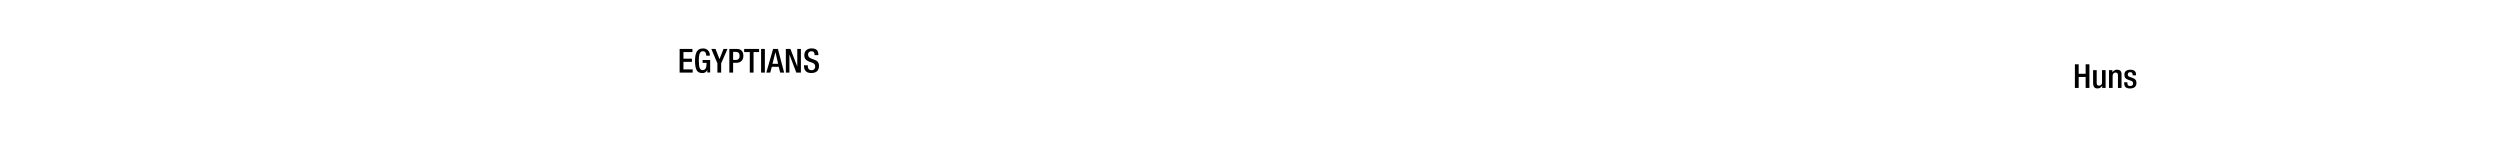
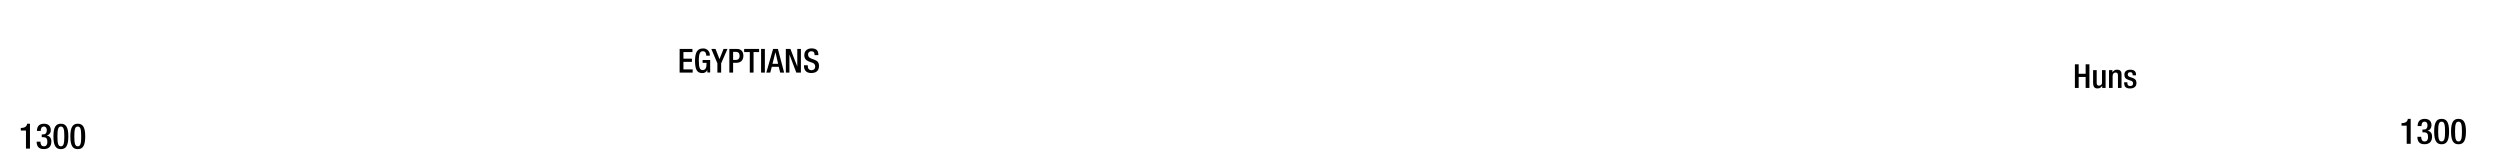
- <svg xmlns="http://www.w3.org/2000/svg" id="Text" viewBox="0 0 1847.91 112">
-   <g id="Huns">
-     <path d="M1533.69,47.53h2.79v7h5.15v-7h2.79V65h-2.79V56.89h-5.15V65h-2.79Z" />
-     <path d="M1553.88,63.48h-.08a3.77,3.77,0,0,1-3.38,1.89c-2,0-3.28-.91-3.28-4.31V51.84h2.65V61.3c0,1.47.63,2,1.78,2a2.05,2.05,0,0,0,2.16-2.2V51.84h2.65V65h-2.5Z" />
-     <path d="M1558.92,51.84h2.5v1.55h.08a3.77,3.77,0,0,1,3.38-1.89c2,0,3.28.91,3.28,3.58V65h-2.64V56c0-1.77-.47-2.38-1.84-2.38-1.08,0-2.11.81-2.11,2.57V65h-2.65Z" />
-     <path d="M1576.39,55.69v-.34c0-1.06-.37-2-1.74-2-1.05,0-1.88.47-1.88,1.72,0,1,.46,1.45,1.86,1.94l1.69.58c2,.67,2.87,1.72,2.87,3.8,0,2.82-2.09,4-4.73,4-3.34,0-4.34-1.54-4.34-4.09v-.49h2.35v.42c0,1.54.52,2.35,2.06,2.35s2.16-.74,2.16-1.94a1.9,1.9,0,0,0-1.45-1.93l-2.16-.76c-2-.67-2.81-1.69-2.81-3.8,0-2.48,1.76-3.63,4.5-3.63,3.36,0,4.12,2,4.12,3.6v.59Z" />
+ <svg xmlns="http://www.w3.org/2000/svg" viewBox="0 0 1847.91 112">
+   <g id="Text">
+     <g id="Huns">
+       <path d="M1533.69,47.53h2.79v7h5.15v-7h2.79V65h-2.79V56.89h-5.15V65h-2.79Z" />
+       <path d="M1553.88,63.48h-.08a3.77,3.77,0,0,1-3.38,1.89c-2,0-3.28-.91-3.28-4.31V51.84h2.65V61.3c0,1.47.63,2,1.78,2a2.05,2.05,0,0,0,2.16-2.2V51.84h2.65V65h-2.5Z" />
+       <path d="M1558.92,51.84h2.5v1.55h.08a3.77,3.77,0,0,1,3.38-1.89c2,0,3.28.91,3.28,3.58V65h-2.64V56c0-1.77-.47-2.38-1.84-2.38-1.08,0-2.11.81-2.11,2.57V65h-2.65Z" />
+       <path d="M1576.39,55.69v-.34c0-1.06-.37-2-1.74-2-1.05,0-1.88.47-1.88,1.72,0,1,.46,1.45,1.86,1.94l1.69.58c2,.67,2.87,1.72,2.87,3.8,0,2.82-2.09,4-4.73,4-3.34,0-4.34-1.54-4.34-4.09v-.49h2.35v.42c0,1.54.52,2.35,2.06,2.35s2.16-.74,2.16-1.94a1.9,1.9,0,0,0-1.45-1.93l-2.16-.76c-2-.67-2.81-1.69-2.81-3.8,0-2.48,1.76-3.63,4.5-3.63,3.36,0,4.12,2,4.12,3.6v.59Z" />
+     </g>
+     <g id="Egytians">
+       <path d="M502.37,36.16h9.46v2.35h-6.66v4.86h6.27v2.35h-6.27v5.59H512v2.35h-9.66Z" />
+       <path d="M522.81,51.62h0A3.62,3.62,0,0,1,518.94,54c-3.83,0-5.2-2.84-5.2-9.09s1.77-9.09,5.81-9.09a4.76,4.76,0,0,1,5.12,5v.32H522v-.42c0-1.3-.54-2.84-2.45-2.84s-3,1.32-3,6.91.93,7,2.81,7c2.14,0,2.92-1.51,2.92-5.34h-2.94v-2.1h5.59v9.21h-2.11Z" />
+       <path d="M530.28,46.82l-4.51-10.66h3.11l2.94,7.55,3-7.55h2.91l-4.68,10.66v6.84h-2.79Z" />
+       <path d="M539.1,36.16h5.54c3.36,0,4.83,2.11,4.83,5.1,0,3.14-1.87,5.17-5.13,5.17h-2.45v7.23H539.1Zm2.79,8.16h2c1.49,0,2.79-.78,2.79-3,0-1.89-.76-3-3-3h-1.79Z" />
+       <path d="M554.22,38.51h-4.17V36.16H561.1v2.35H557V53.66h-2.79Z" />
+       <path d="M562.57,36.16h2.79v17.5h-2.79Z" />
+       <path d="M571.44,36.16H575l4.6,17.5h-2.91l-1.08-4.29h-5.12l-1.13,4.29h-2.92Zm3.72,11-2-8.63h0L571,47.14Z" />
+       <path d="M580.85,36.16h3.4l5.08,13h0v-13H592v17.5h-3.4l-5.08-13.38h0V53.66h-2.64Z" />
+       <path d="M597.07,48.24v.44q0,3.21,2.86,3.21a2.51,2.51,0,0,0,2.65-2.54c0-1.84-.93-2.65-2.5-3.12l-1.91-.66c-2.55-1-3.65-2.3-3.65-4.8,0-3.19,2.18-5,5.44-5,4.48,0,4.95,2.79,4.95,4.61v.39h-2.8v-.37c0-1.59-.68-2.52-2.45-2.52a2.23,2.23,0,0,0-2.35,2.52c0,1.5.76,2.26,2.62,3l1.89.68c2.48.88,3.55,2.21,3.55,4.63,0,3.73-2.25,5.27-5.78,5.27-4.34,0-5.32-2.89-5.32-5.34v-.42Z" />
+     </g>
  </g>
-   <g id="Egytians">
-     <path d="M502.37,36.16h9.46v2.35h-6.66v4.86h6.27v2.35h-6.27v5.59H512v2.35h-9.66Z" />
-     <path d="M522.81,51.62h0A3.62,3.62,0,0,1,518.94,54c-3.83,0-5.2-2.84-5.2-9.09s1.77-9.09,5.81-9.09a4.76,4.76,0,0,1,5.12,5v.32H522v-.42c0-1.3-.54-2.84-2.45-2.84s-3,1.32-3,6.91.93,7,2.81,7c2.14,0,2.92-1.51,2.92-5.34h-2.94v-2.1h5.59v9.21h-2.11Z" />
-     <path d="M530.28,46.82l-4.51-10.66h3.11l2.94,7.55,3-7.55h2.91l-4.68,10.66v6.84h-2.79Z" />
-     <path d="M539.1,36.16h5.54c3.36,0,4.83,2.11,4.83,5.1,0,3.14-1.87,5.17-5.13,5.17h-2.45v7.23H539.1Zm2.79,8.16h2c1.49,0,2.79-.78,2.79-3,0-1.89-.76-3-3-3h-1.79Z" />
-     <path d="M554.22,38.51h-4.17V36.16H561.1v2.35H557V53.66h-2.79Z" />
-     <path d="M562.57,36.16h2.79v17.5h-2.79Z" />
-     <path d="M571.44,36.16H575l4.6,17.5h-2.91l-1.08-4.29h-5.12l-1.13,4.29h-2.92Zm3.72,11-2-8.63h0L571,47.14Z" />
-     <path d="M580.85,36.16h3.4l5.08,13h0v-13H592v17.5h-3.4l-5.08-13.38h0V53.66h-2.64Z" />
-     <path d="M597.07,48.24v.44q0,3.21,2.86,3.21a2.51,2.51,0,0,0,2.65-2.54c0-1.84-.93-2.65-2.5-3.12l-1.91-.66c-2.55-1-3.65-2.3-3.65-4.8,0-3.19,2.18-5,5.44-5,4.48,0,4.95,2.79,4.95,4.61v.39h-2.8v-.37c0-1.59-.68-2.52-2.45-2.52a2.23,2.23,0,0,0-2.35,2.52c0,1.5.76,2.26,2.62,3l1.89.68c2.48.88,3.55,2.21,3.55,4.63,0,3.73-2.25,5.27-5.78,5.27-4.34,0-5.32-2.89-5.32-5.34v-.42Z" />
+   <g id="YEARS">
+     <g id="Right">
+       <path d="M1778.94,106.27V92.9h-3.83V91h.29c1.77,0,3.8-.45,4.34-2.76v-.36h2.16v18.41Z" />
+       <path d="M1789.65,101.14c0,1.61.54,3.41,2.52,3.41s2.57-1.48,2.57-3.3c0-2.29-.72-3.44-3-3.44h-1.14V95.73h1.07c2,0,2.65-1.35,2.65-3.14,0-1.33-.6-2.65-2.13-2.65-1.82,0-2.34,1.56-2.34,3.22h-2.81c0-3.46,1.77-5.3,5.3-5.3,2.21,0,4.94,1,4.94,4.7,0,1.9-1.14,3.75-2.94,4v.08c1.9.18,3.36,1.66,3.36,4.27,0,3.66-1.8,5.69-5.62,5.69-3.33,0-5.25-1.64-5.25-5.49Z" />
+       <path d="M1804.75,87.86c3.54,0,5.52,2.21,5.52,9.38s-2,9.39-5.52,9.39-5.51-2.21-5.51-9.39S1801.22,87.86,1804.75,87.86Zm0,16.69c2,0,2.55-2,2.55-7.31s-.54-7.3-2.55-7.3-2.54,2-2.54,7.3S1802.75,104.55,1804.75,104.55Z" />
+       <path d="M1817.23,87.86c3.54,0,5.52,2.21,5.52,9.38s-2,9.39-5.52,9.39-5.51-2.21-5.51-9.39S1813.7,87.86,1817.23,87.86Zm0,16.69c2,0,2.55-2,2.55-7.31s-.55-7.3-2.55-7.3-2.55,2-2.55,7.3S1815.23,104.55,1817.23,104.55Z" />
+     </g>
+     <g id="Layer_34" data-name="Layer 34">
+       <path d="M19.19,109.86V96.5H15.37V94.57h.28c1.77,0,3.8-.44,4.34-2.75v-.37h2.16v18.41Z" />
+       <path d="M29.9,104.74c0,1.61.54,3.41,2.52,3.41S35,106.66,35,104.84c0-2.28-.72-3.43-3-3.43H30.86V99.33h1.07c2,0,2.65-1.35,2.65-3.14,0-1.33-.6-2.66-2.13-2.66-1.82,0-2.34,1.56-2.34,3.23H27.3c0-3.46,1.77-5.31,5.3-5.31,2.21,0,4.94,1,4.94,4.71a3.9,3.9,0,0,1-2.94,4v.08c1.9.18,3.36,1.66,3.36,4.26,0,3.67-1.8,5.7-5.62,5.7-3.32,0-5.25-1.64-5.25-5.49Z" />
+       <path d="M45,91.45c3.54,0,5.52,2.21,5.52,9.39s-2,9.39-5.52,9.39-5.51-2.21-5.51-9.39S41.47,91.45,45,91.45Zm0,16.7c2,0,2.55-2,2.55-7.31S47,93.53,45,93.53s-2.54,2-2.54,7.31S43,108.15,45,108.15Z" />
+       <path d="M57.48,91.45c3.54,0,5.52,2.21,5.52,9.39s-2,9.39-5.52,9.39S52,108,52,100.84,54,91.45,57.48,91.45Zm0,16.7c2,0,2.55-2,2.55-7.31s-.54-7.31-2.55-7.31-2.54,2-2.54,7.31S55.48,108.15,57.48,108.15Z" />
+     </g>
  </g>
</svg>
